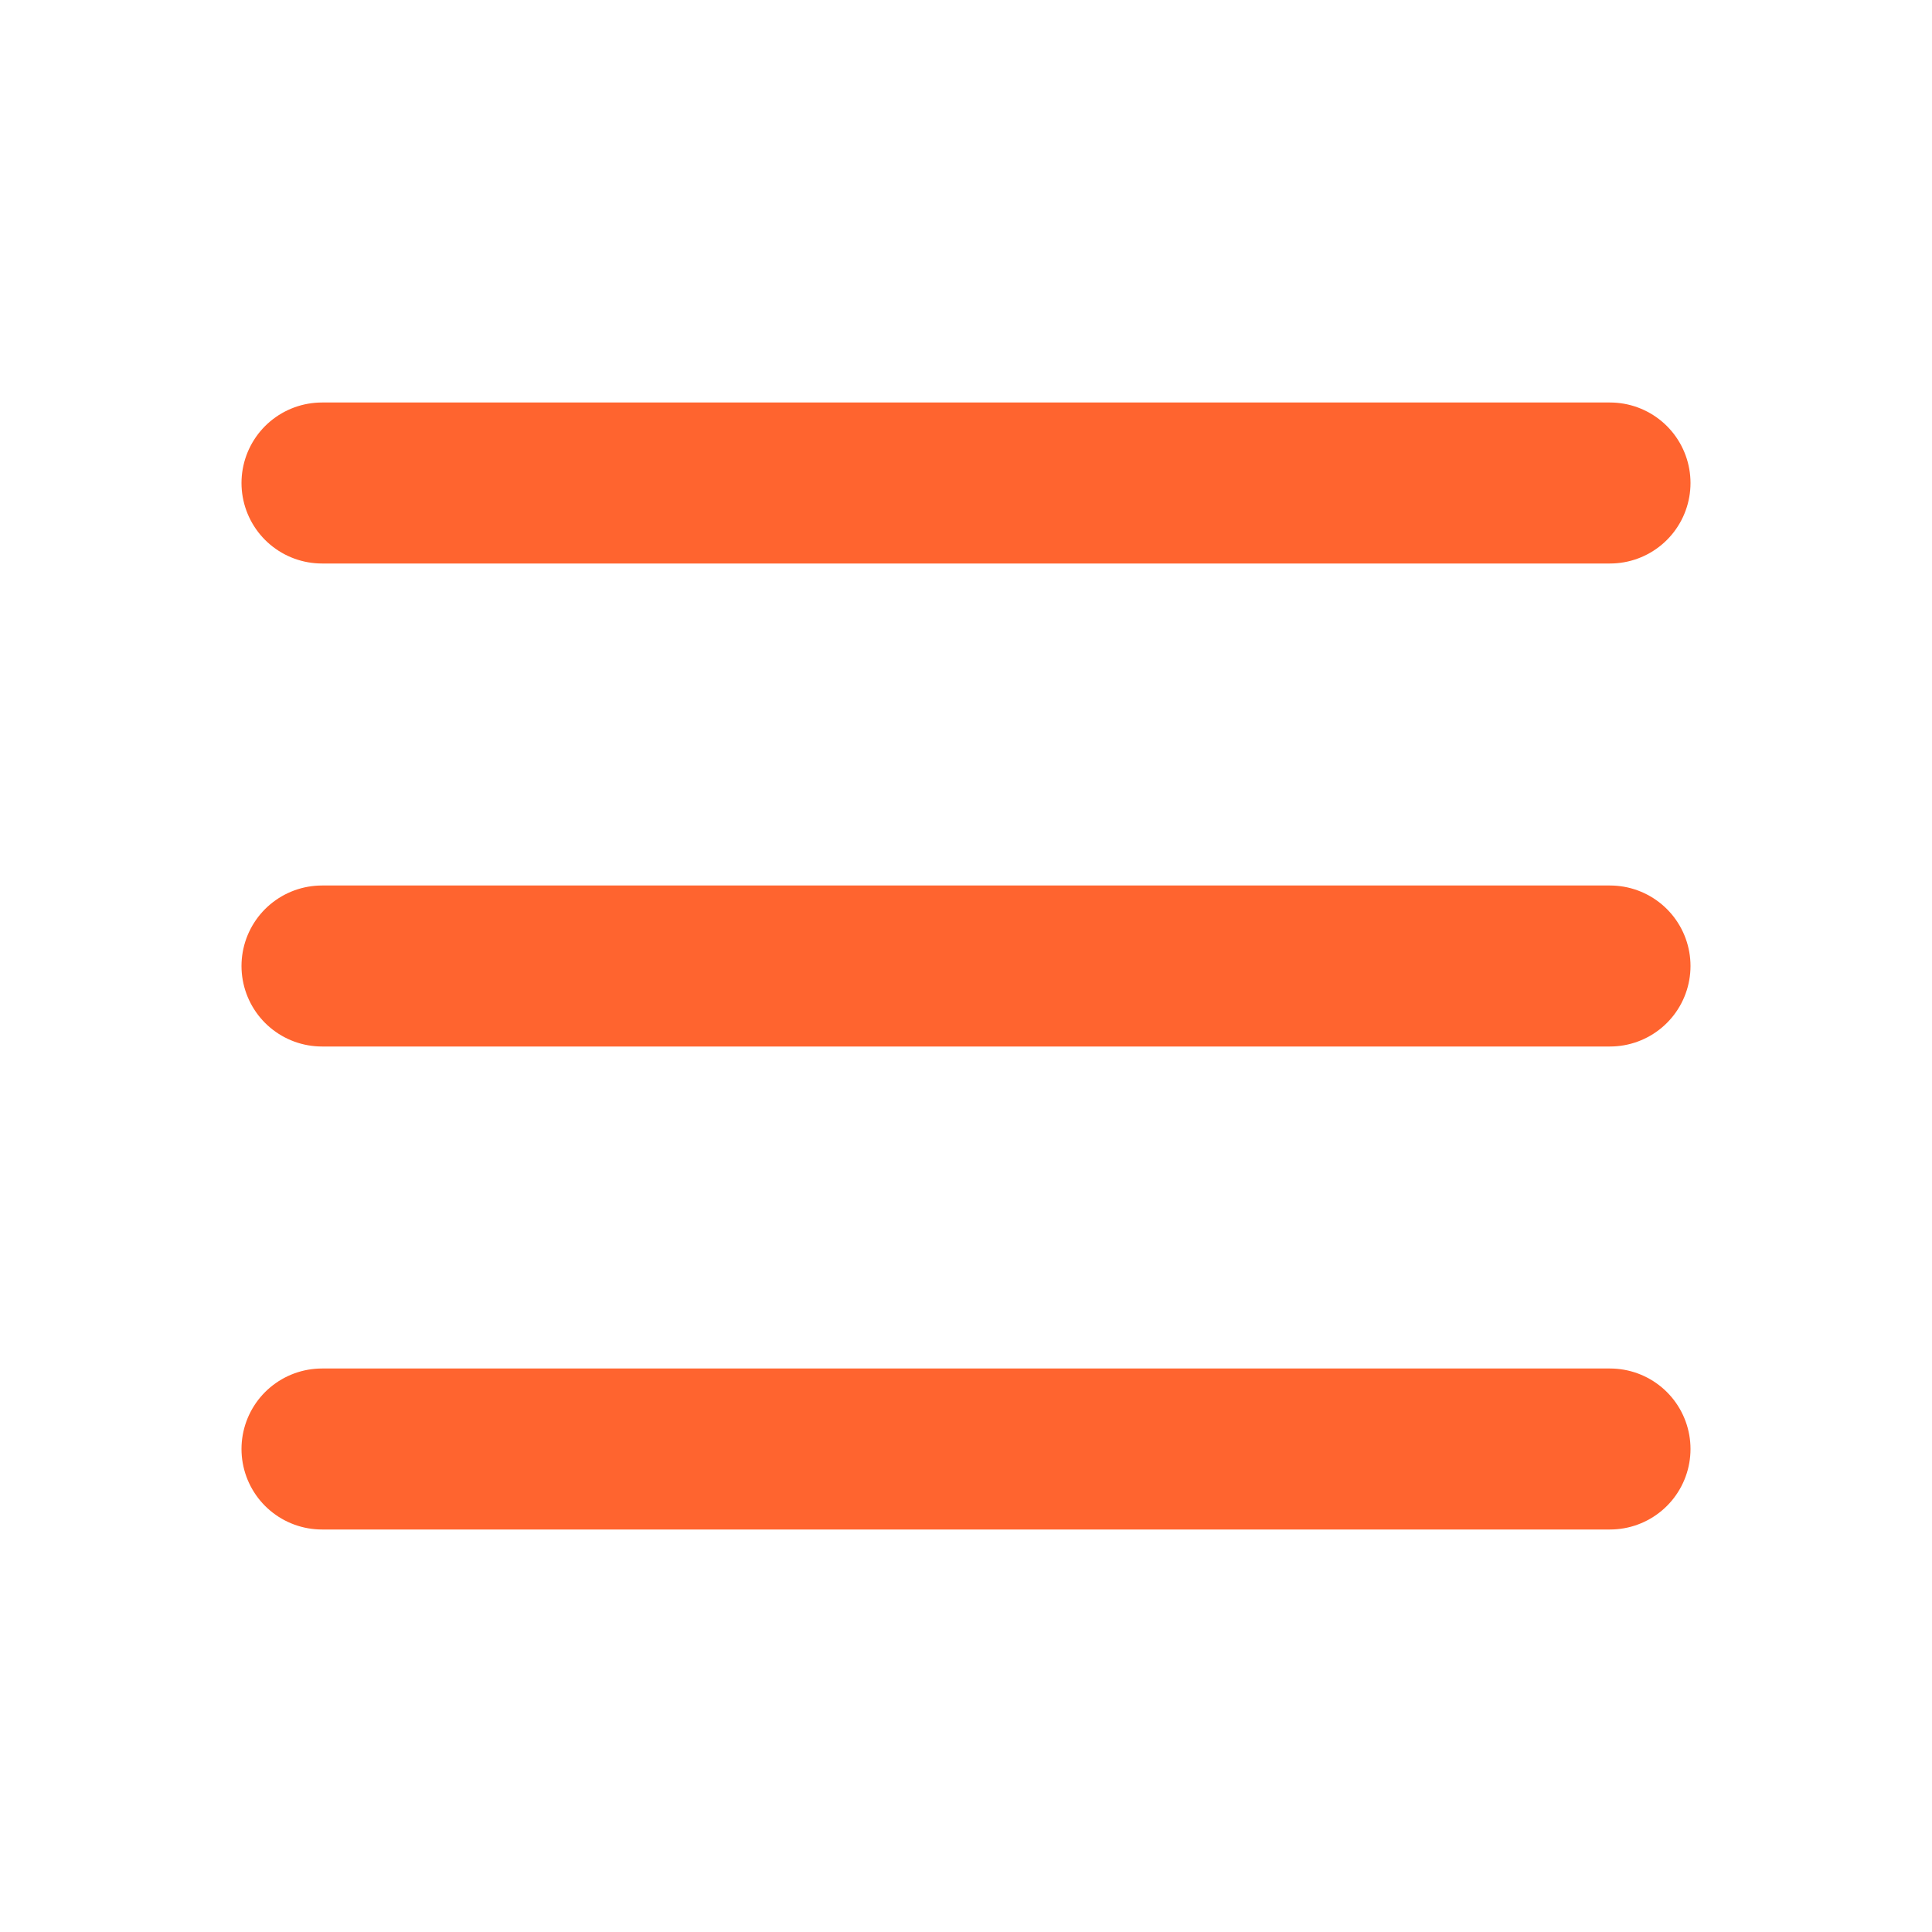
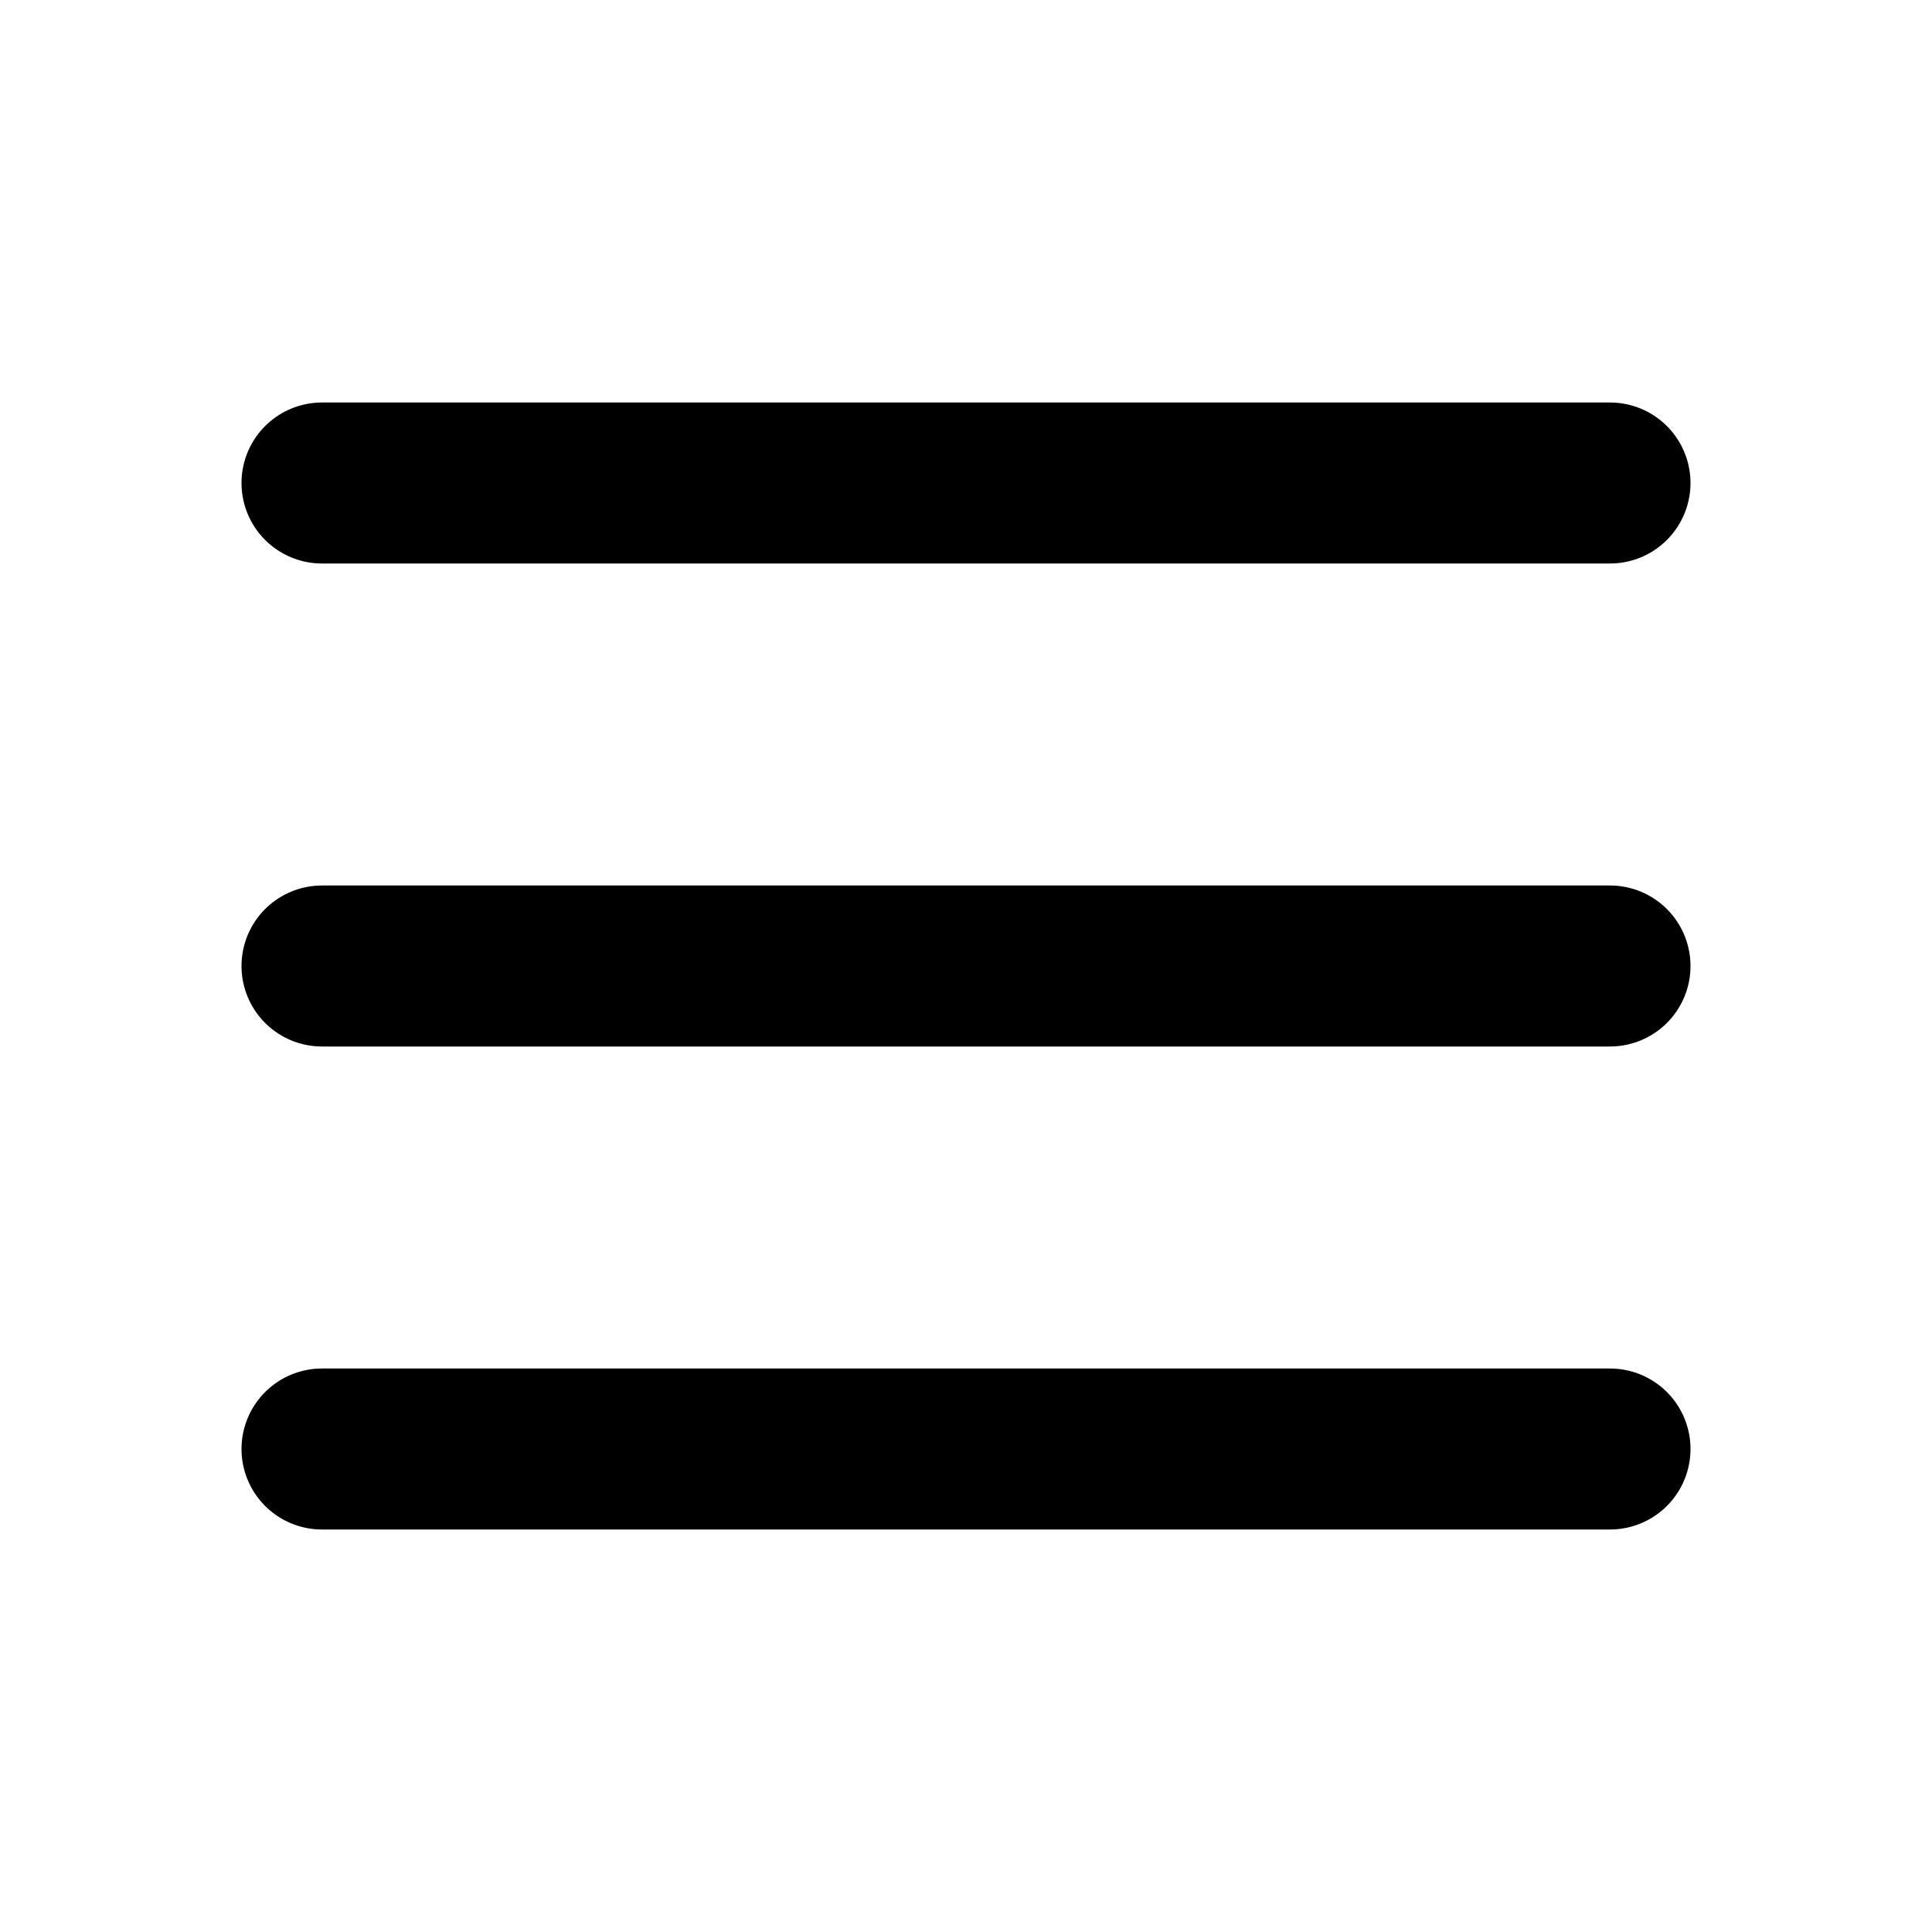
<svg xmlns="http://www.w3.org/2000/svg" width="24" height="24" viewBox="0 0 24 24" fill="none">
-   <path d="M4 6H20M4 12H20M4 18H20" stroke="#FF642F" stroke-width="2" stroke-linecap="round" stroke-linejoin="round" />
+   <path d="M4 6H20M4 12H20M4 18H20" stroke="#000" stroke-width="2" stroke-linecap="round" stroke-linejoin="round" />
</svg>
